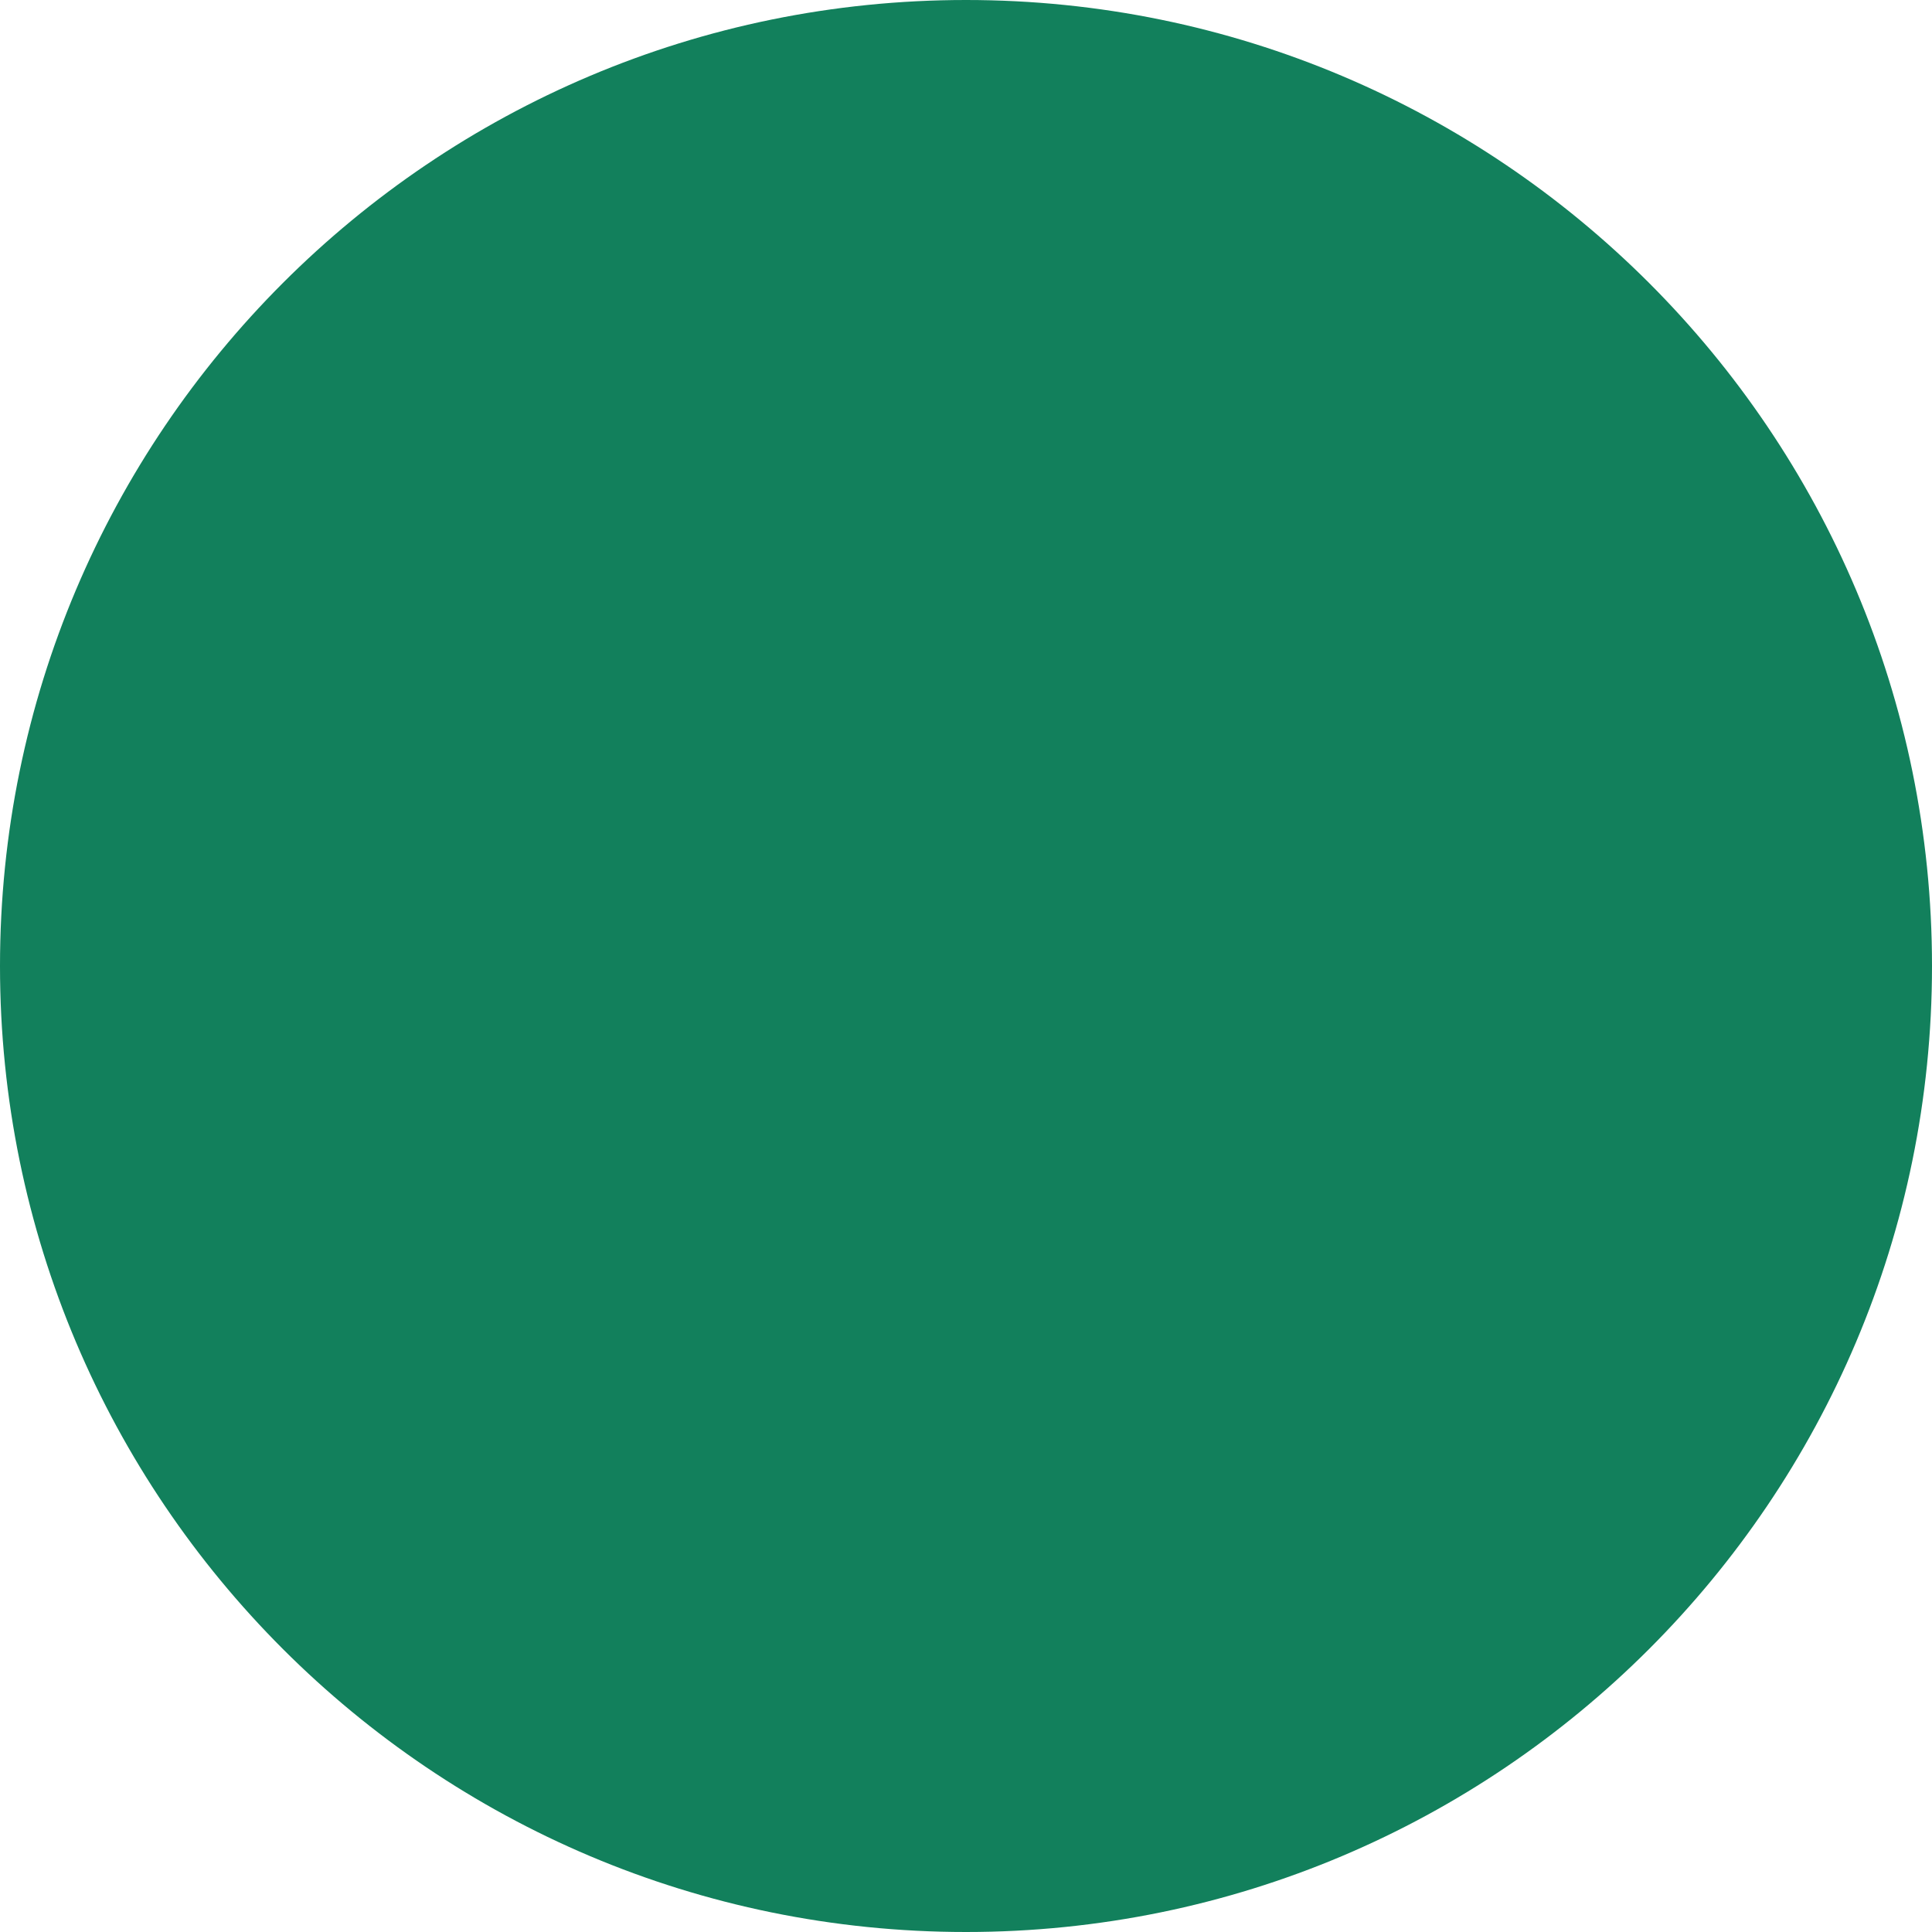
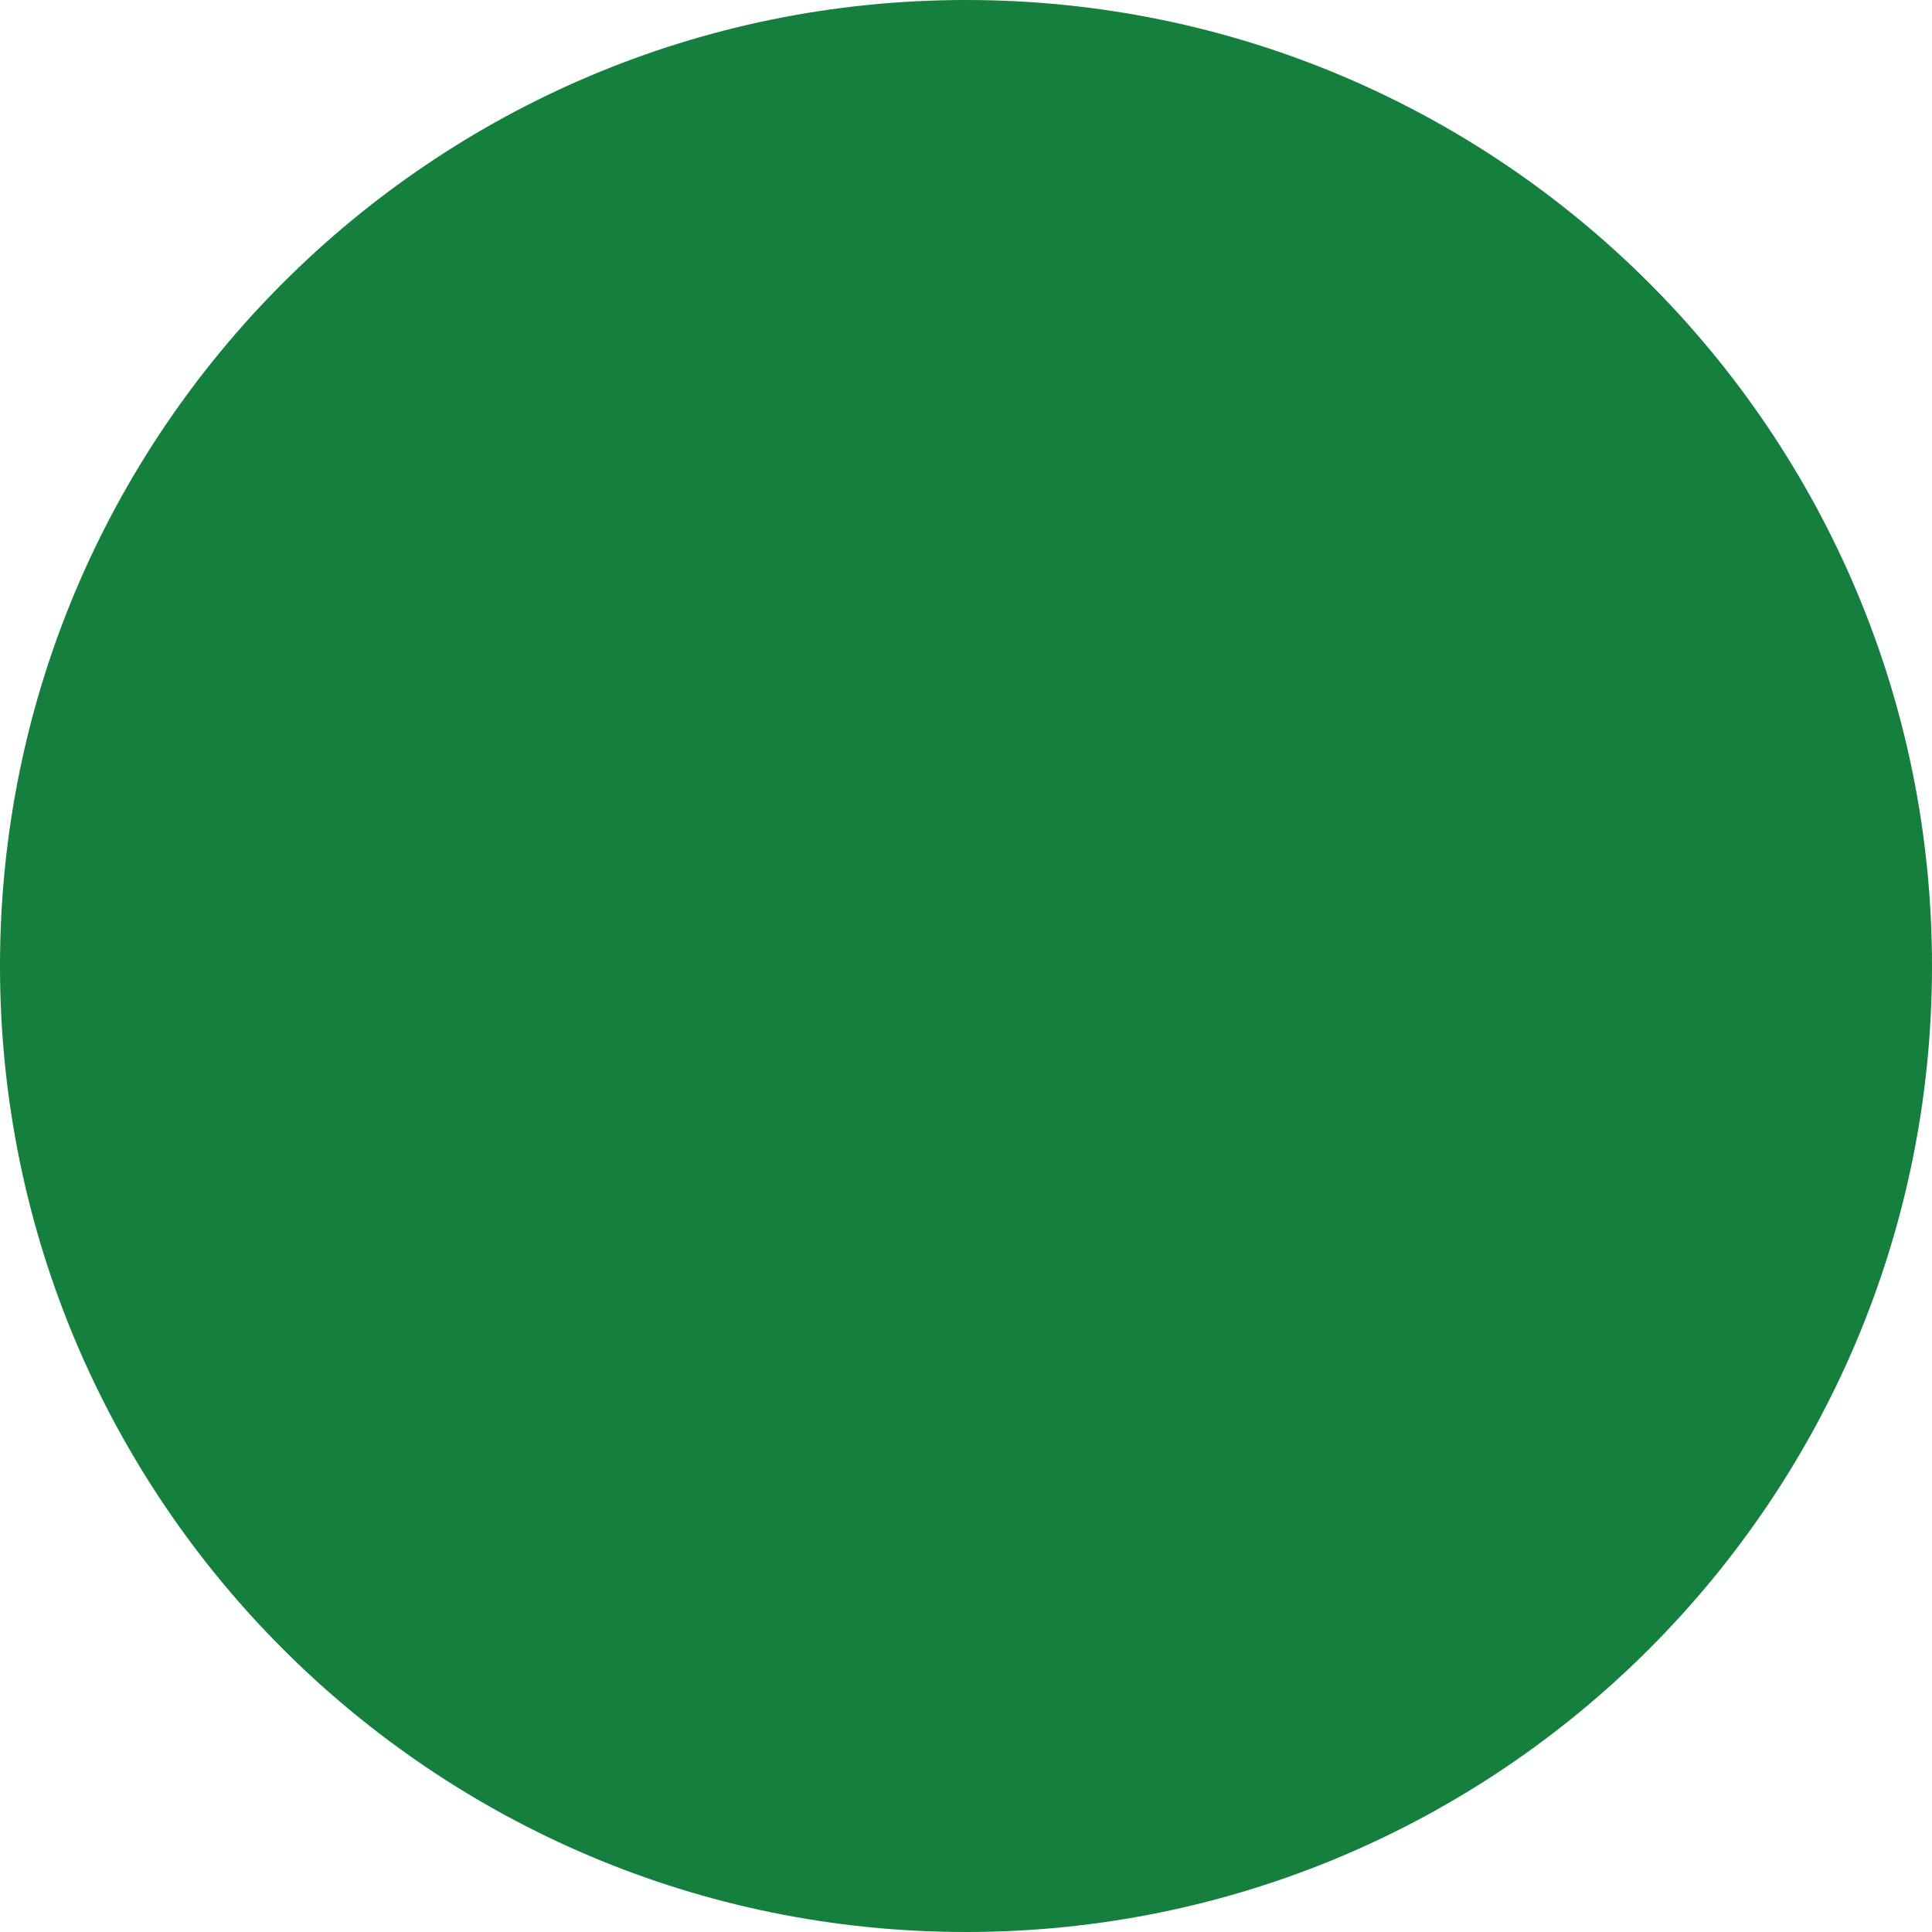
<svg xmlns="http://www.w3.org/2000/svg" preserveAspectRatio="none" overflow="visible" style="display: block;" width="7" height="7" viewBox="0 0 7 7" fill="none">
-   <circle id="Ellipse" cx="3.5" cy="3.5" r="3.5" fill="#12805C" />
+   <circle id="Ellipse" cx="3.5" cy="3.5" r="3.5" fill="#15803D" />
</svg>
